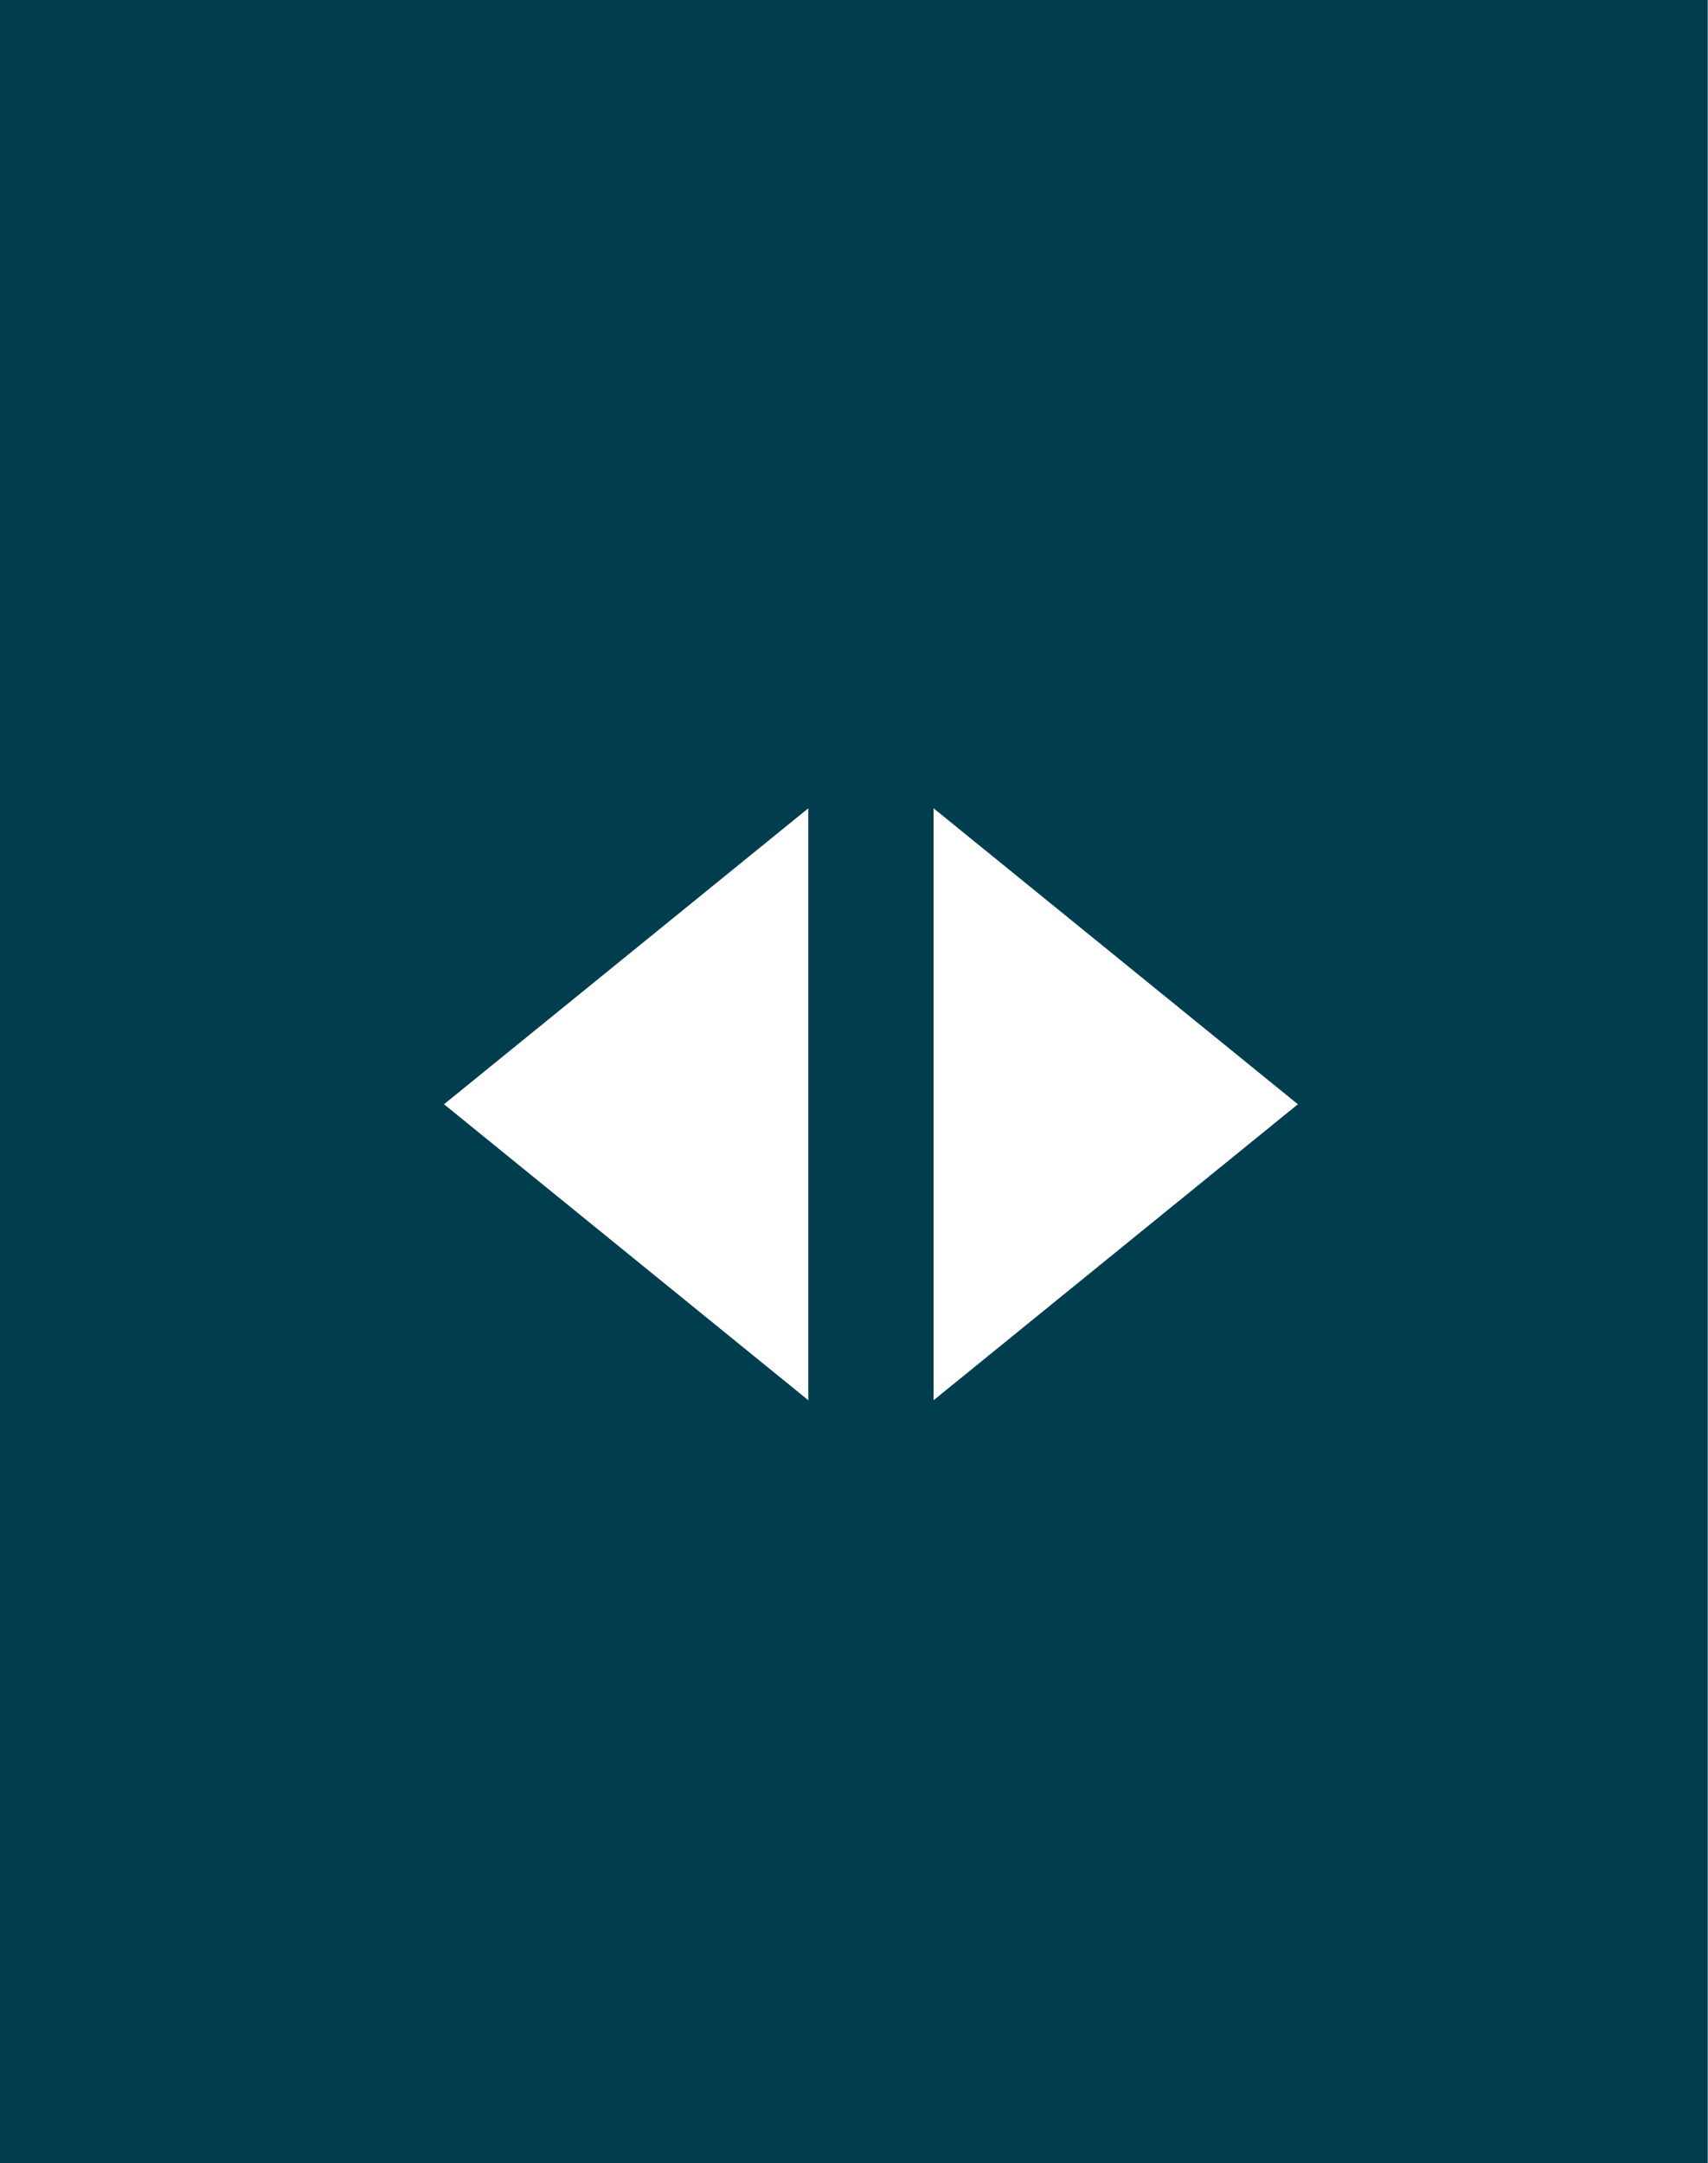
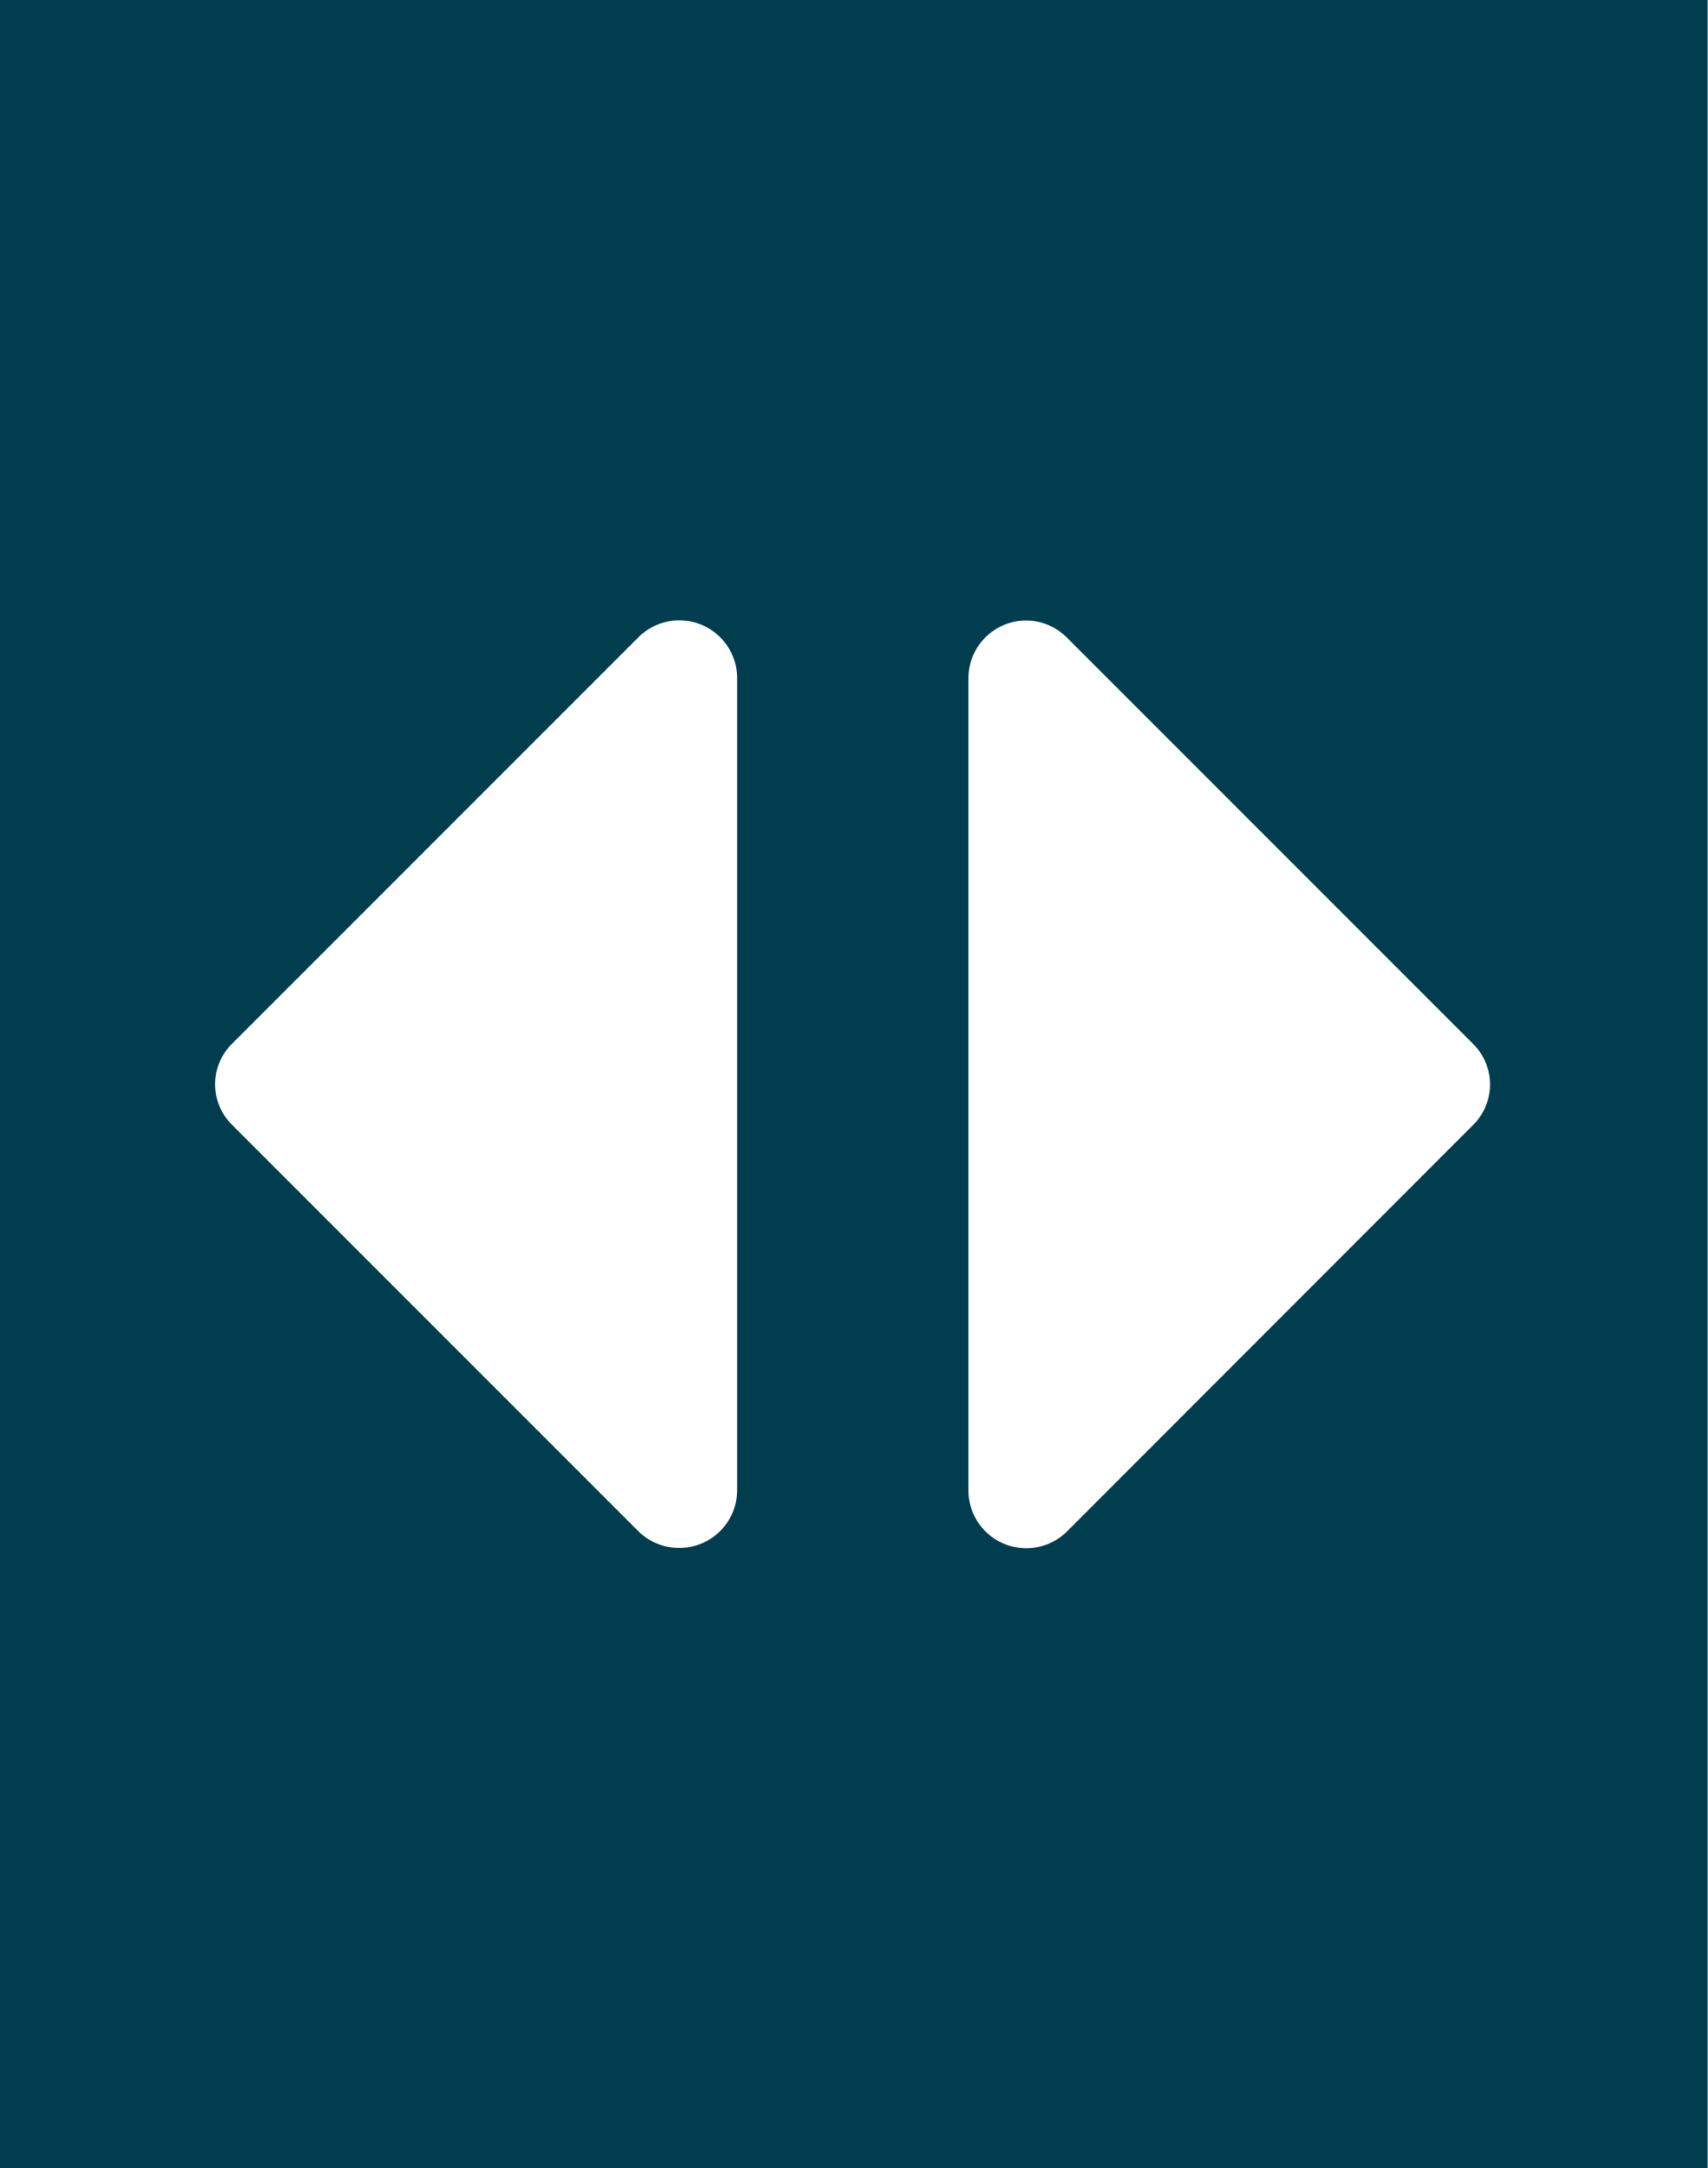
- <svg xmlns="http://www.w3.org/2000/svg" version="1.1" id="Layer_1" x="0px" y="0px" viewBox="-298 387 15 19" enable-background="new -298 387 15 19" xml:space="preserve">
-   <g id="Dropdown_x5F_over">
-     <rect x="-298" y="387" fill="#003E4F" width="15" height="19" />
-     <g>
-       <polygon fill="#FFFFFF" points="-290.9,394.1 -290.9,399.3 -294.1,396.7   " />
-       <polygon fill="#FFFFFF" points="-289.8,399.3 -289.8,394.1 -286.6,396.7   " />
-     </g>
-   </g>
+ <svg xmlns="http://www.w3.org/2000/svg" id="Layer_1" data-name="Layer 1" viewBox="0 0 118.14 149.96">
+   <defs>
+     <style>.cls-1{fill:#003e4f;}.cls-2{fill:#fff;}</style>
+   </defs>
+   <rect class="cls-1" width="118.14" height="149.96" />
+   <path class="cls-2" d="M44.15,105.9,16.07,77.82a3.94,3.94,0,0,1,0-5.64L44.15,44.1A4,4,0,0,1,47,42.91a4,4,0,0,1,4,4v56.16a4,4,0,0,1-4,4A4,4,0,0,1,44.15,105.9ZM67,103.08V46.92a4,4,0,0,1,4-4,4,4,0,0,1,2.82,1.19l28.08,28.08a3.94,3.94,0,0,1,0,5.64L73.85,105.9A4,4,0,0,1,71,107.09,4,4,0,0,1,67,103.08Z" />
</svg>
